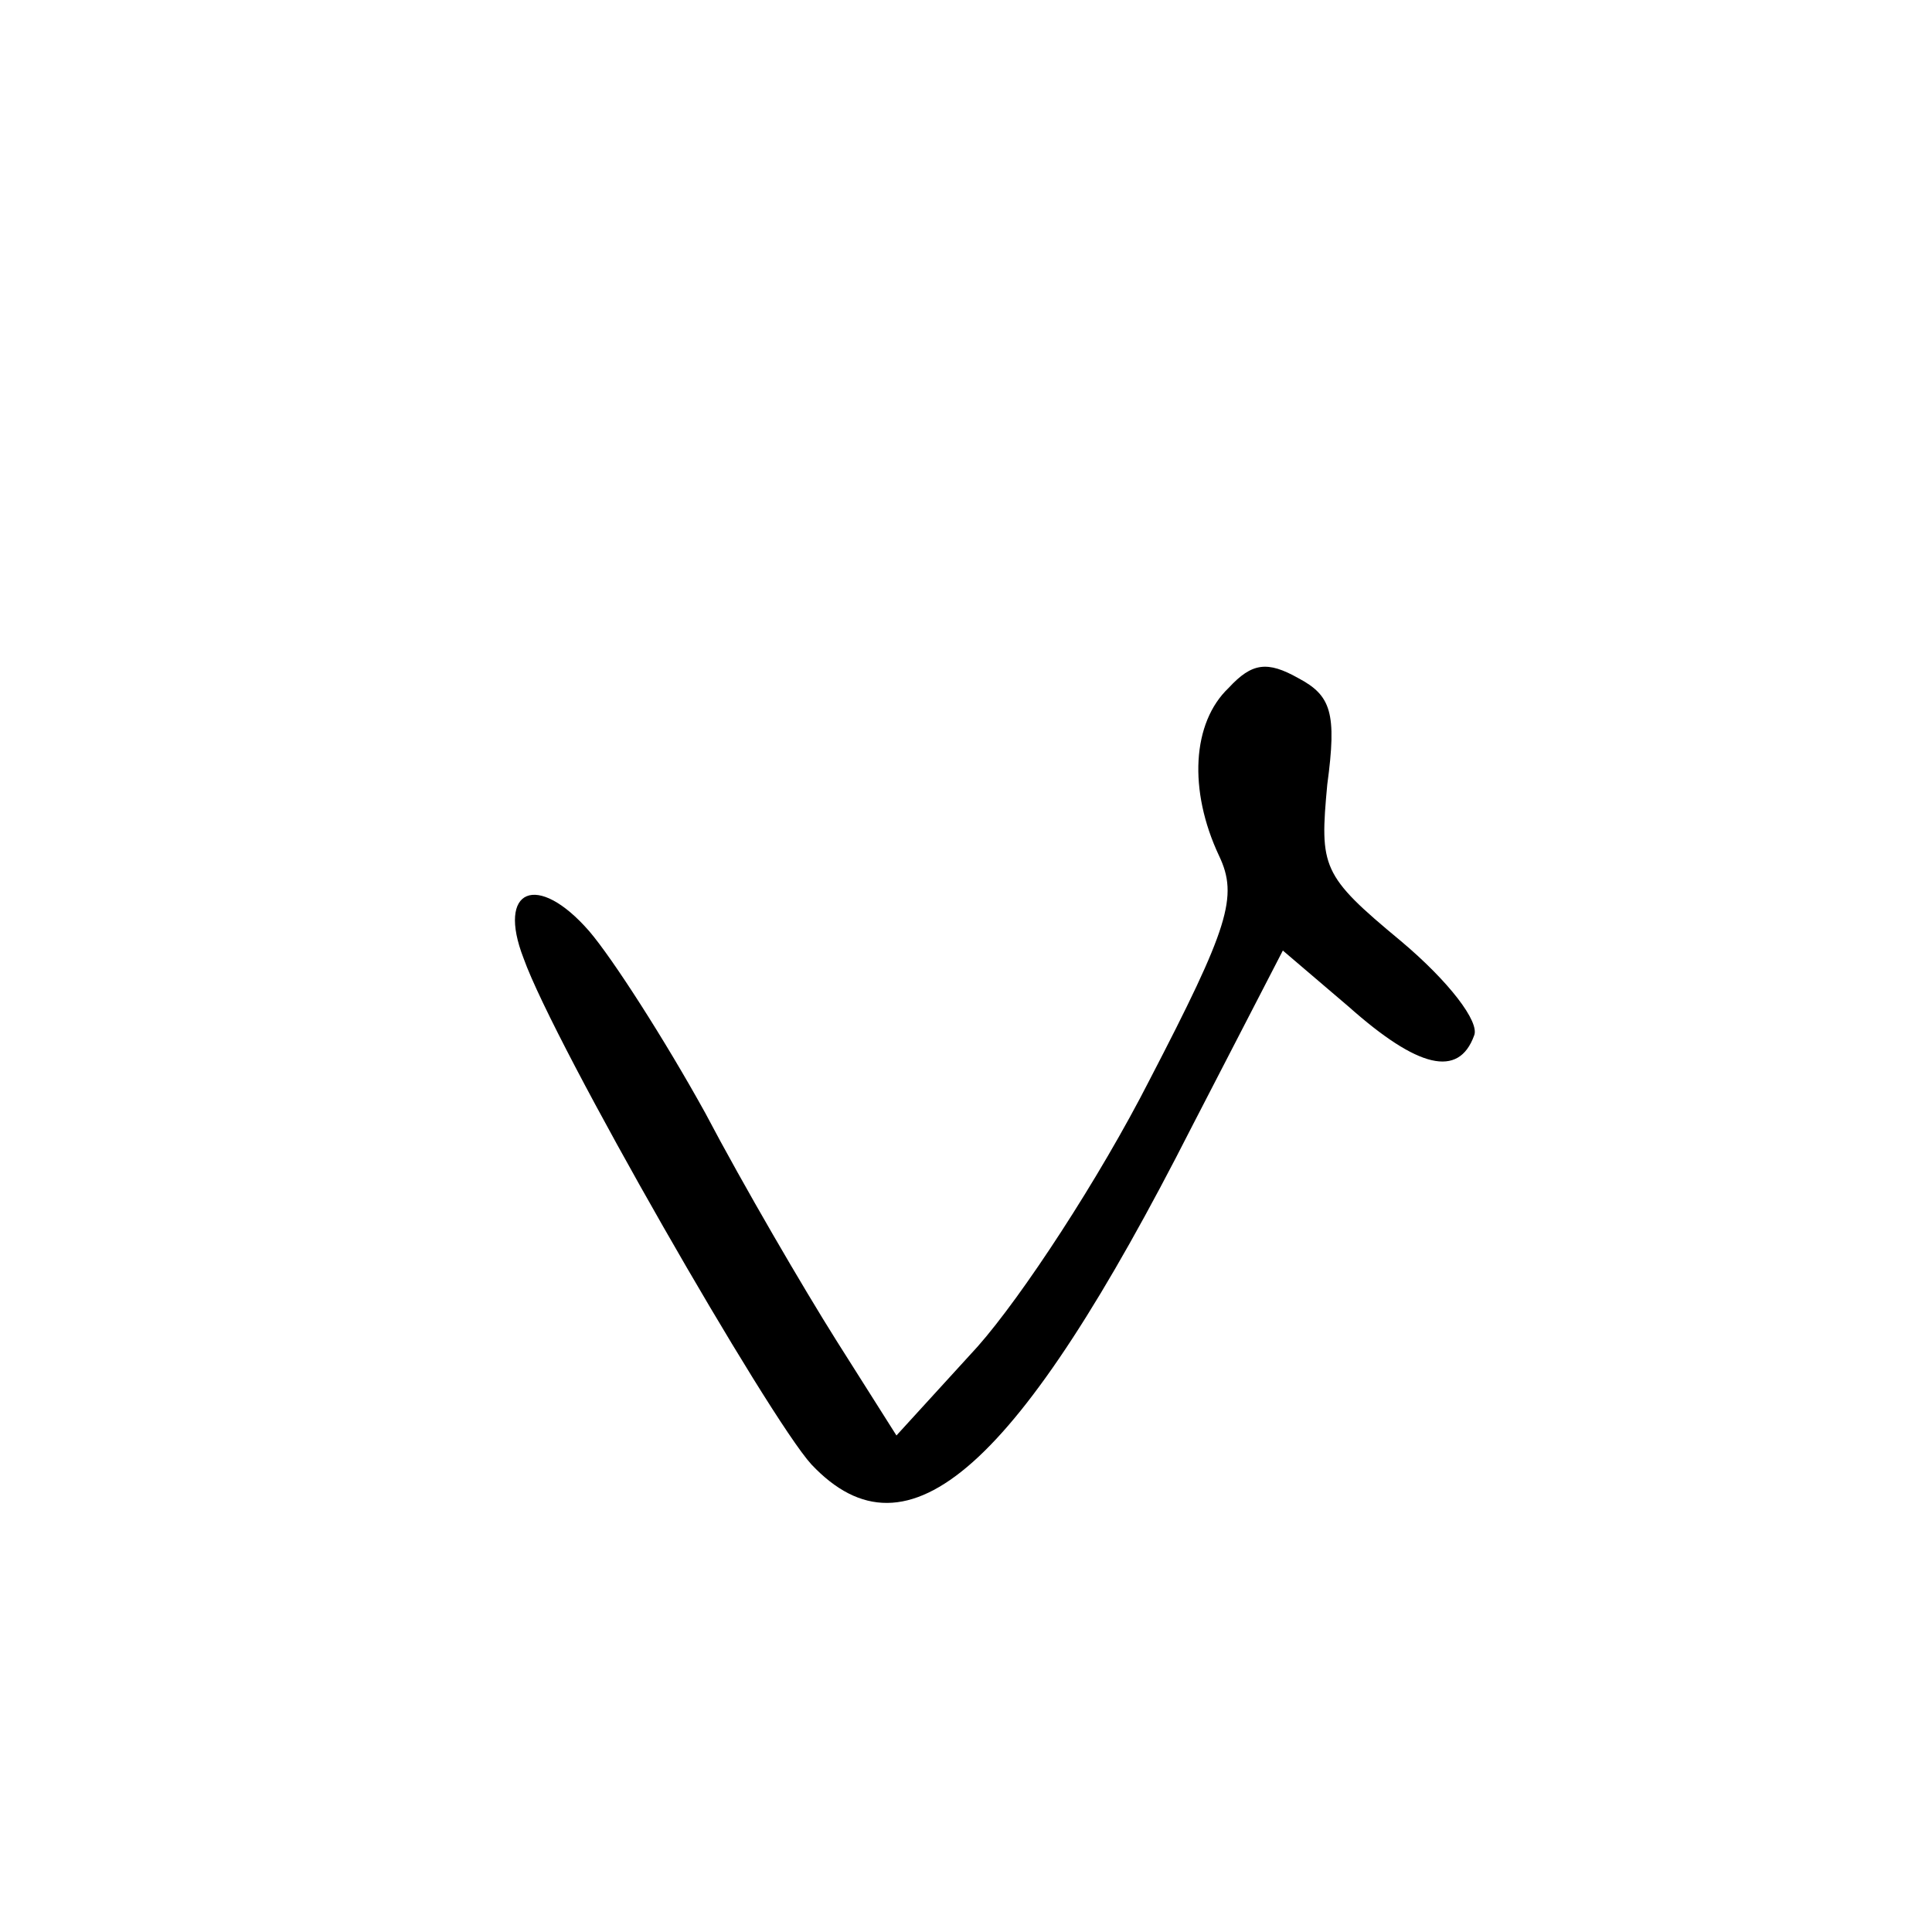
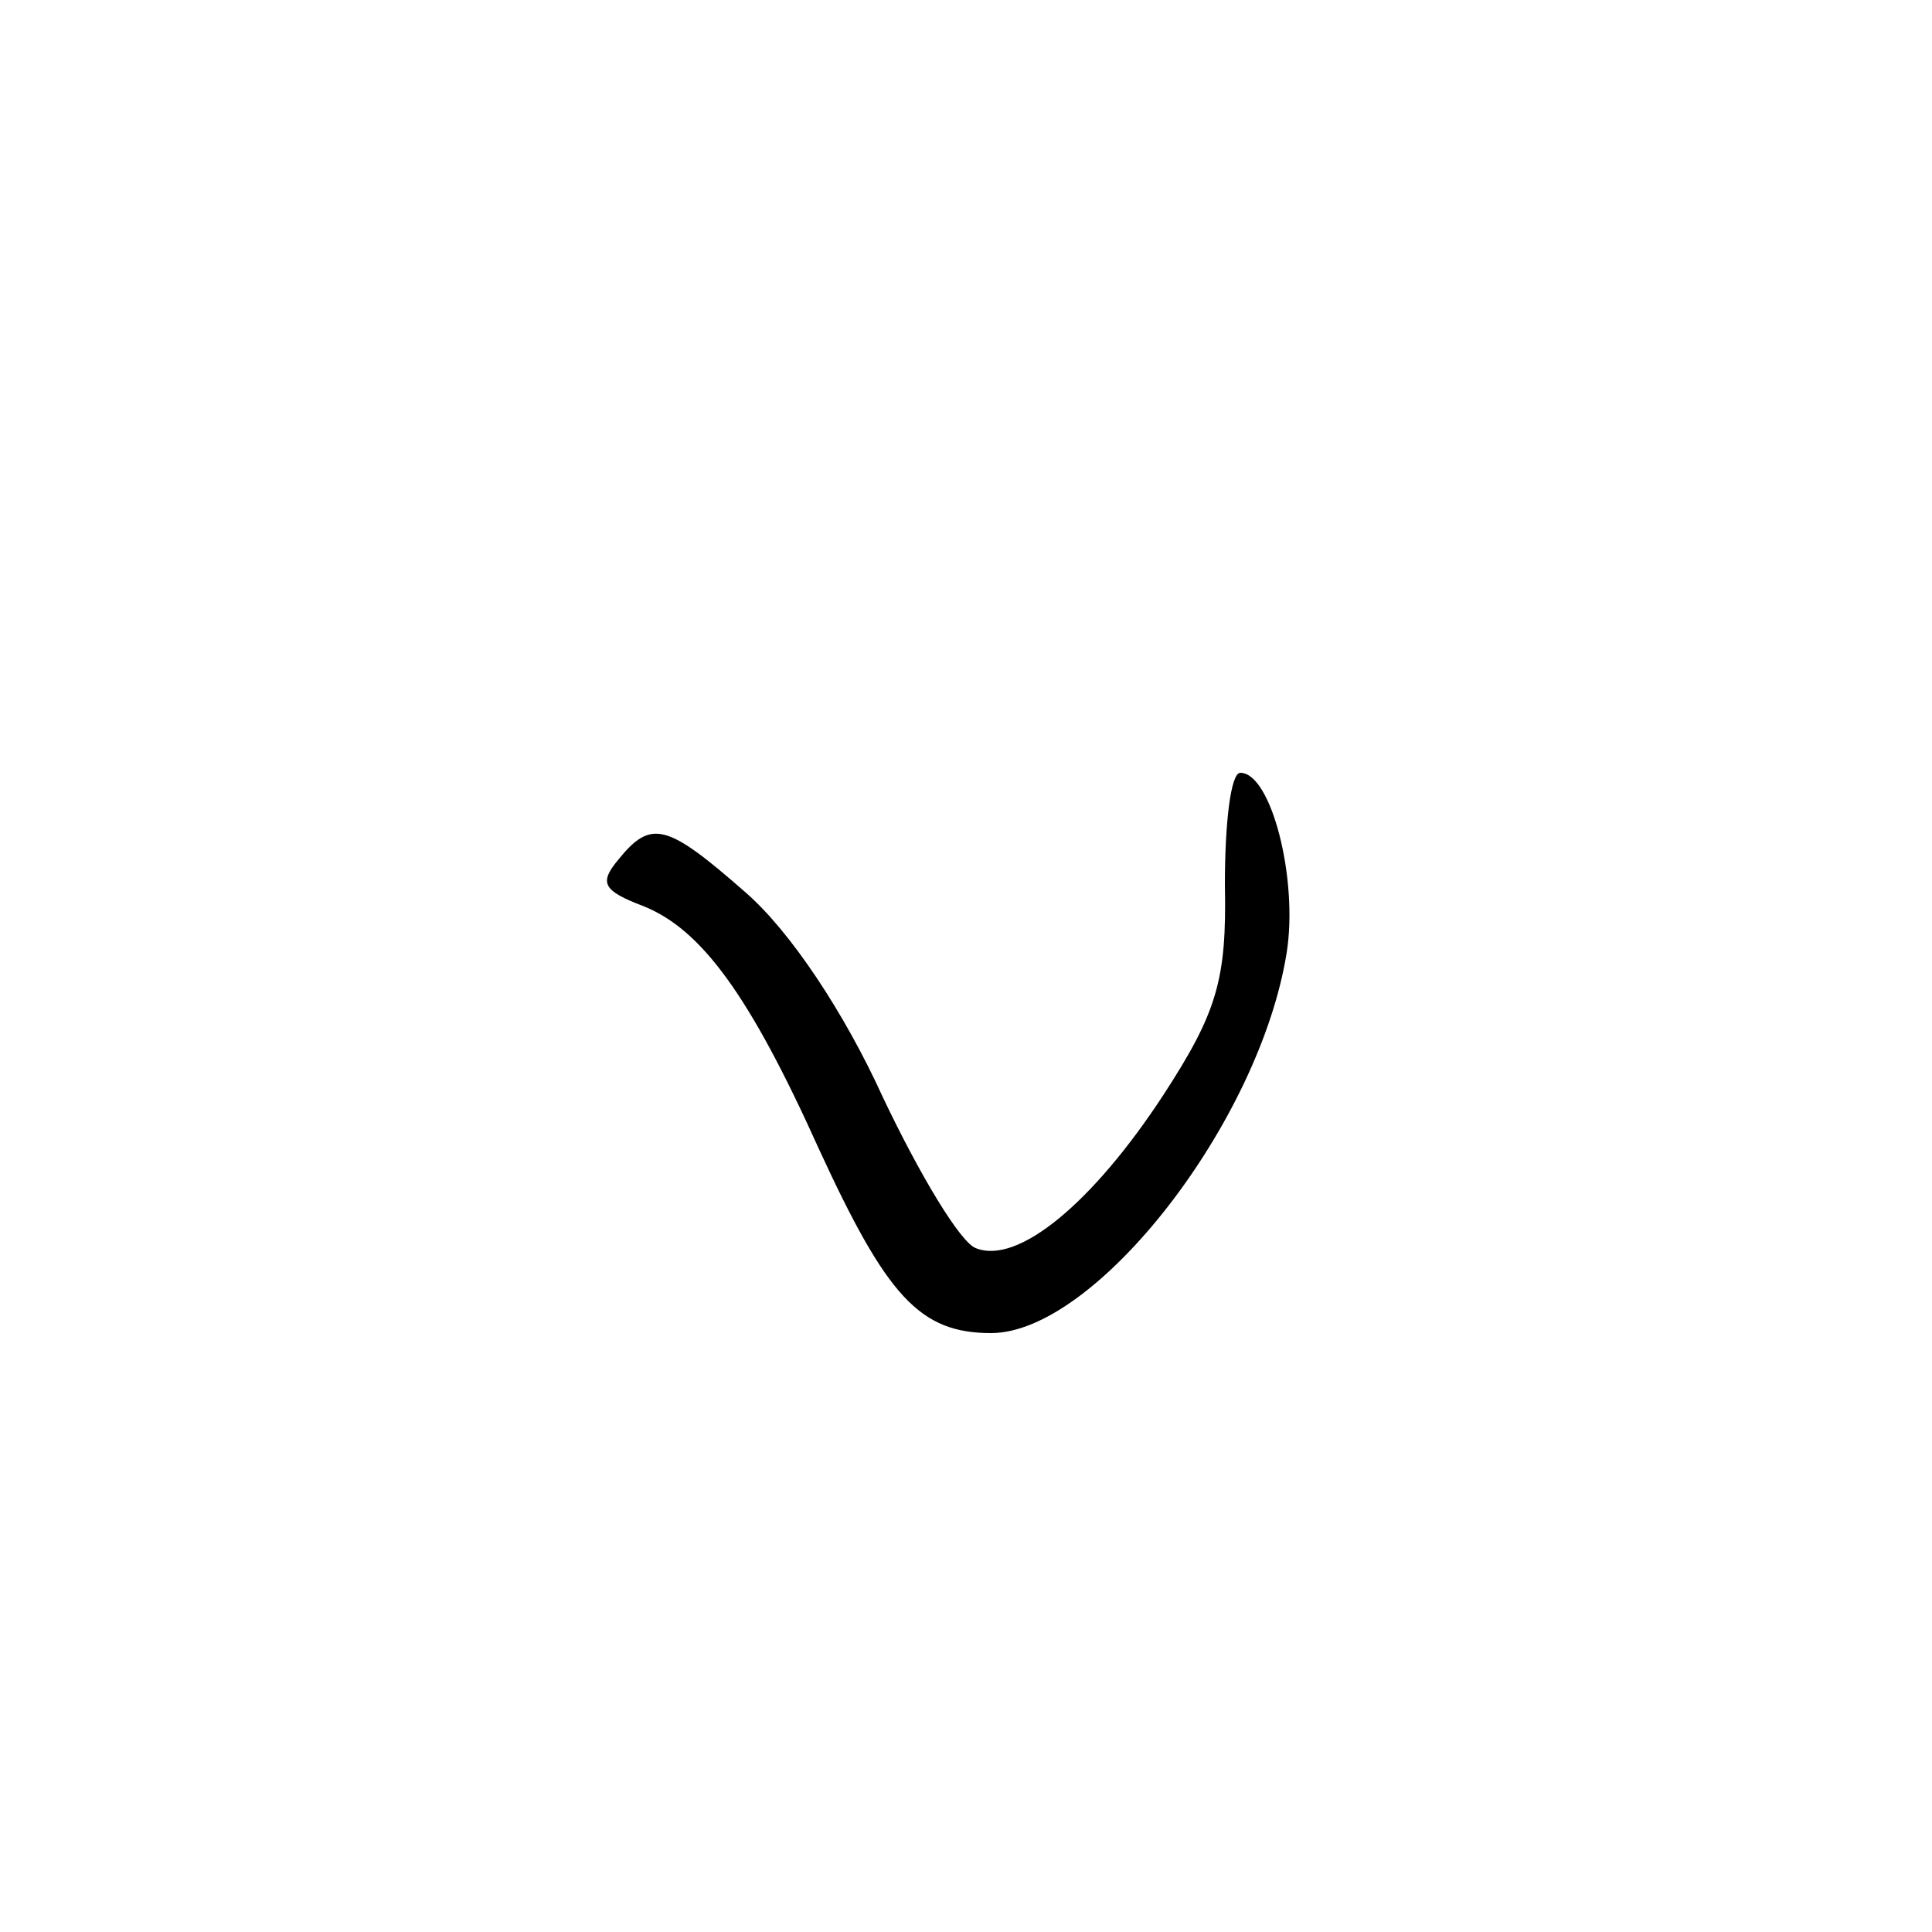
<svg xmlns="http://www.w3.org/2000/svg" version="1.0" width="100pt" height="100pt" viewBox="0 0 100 100" preserveAspectRatio="xMidYMid meet">
  <g transform="translate(0,100) scale(0.1,-0.1)" fill="#000000" stroke="none">
-     <path d="M636 644 c-19 -18 -21 -53 -5 -87 10 -21 5 -37 -36 -116 -26 -51 -66 -112 -89 -138 l-42 -46 -31 49 c-17 27 -48 80 -68 118 -21 38 -48 80 -60 94 -27 31 -48 22 -34 -14 16 -45 127 -238 149 -262 50 -53 107 -2 197 175 l47 91 34 -29 c36 -32 57 -37 65 -15 3 7 -13 28 -38 49 -41 34 -42 38 -38 81 5 37 2 46 -15 55 -16 9 -24 8 -36 -5z" />
+     <path d="M634 542 c1 -49 -4 -66 -32 -109 -36 -55 -75 -88 -97 -79 -8 3 -29 38 -48 78 -20 44 -48 86 -71 106 -41 36 -49 38 -66 17 -10 -12 -8 -16 13 -24 30 -12 55 -46 91 -126 35 -76 52 -95 89 -95 54 0 139 109 153 197 6 38 -8 93 -24 93 -5 0 -8 -26 -8 -58z" />
  </g>
</svg>
